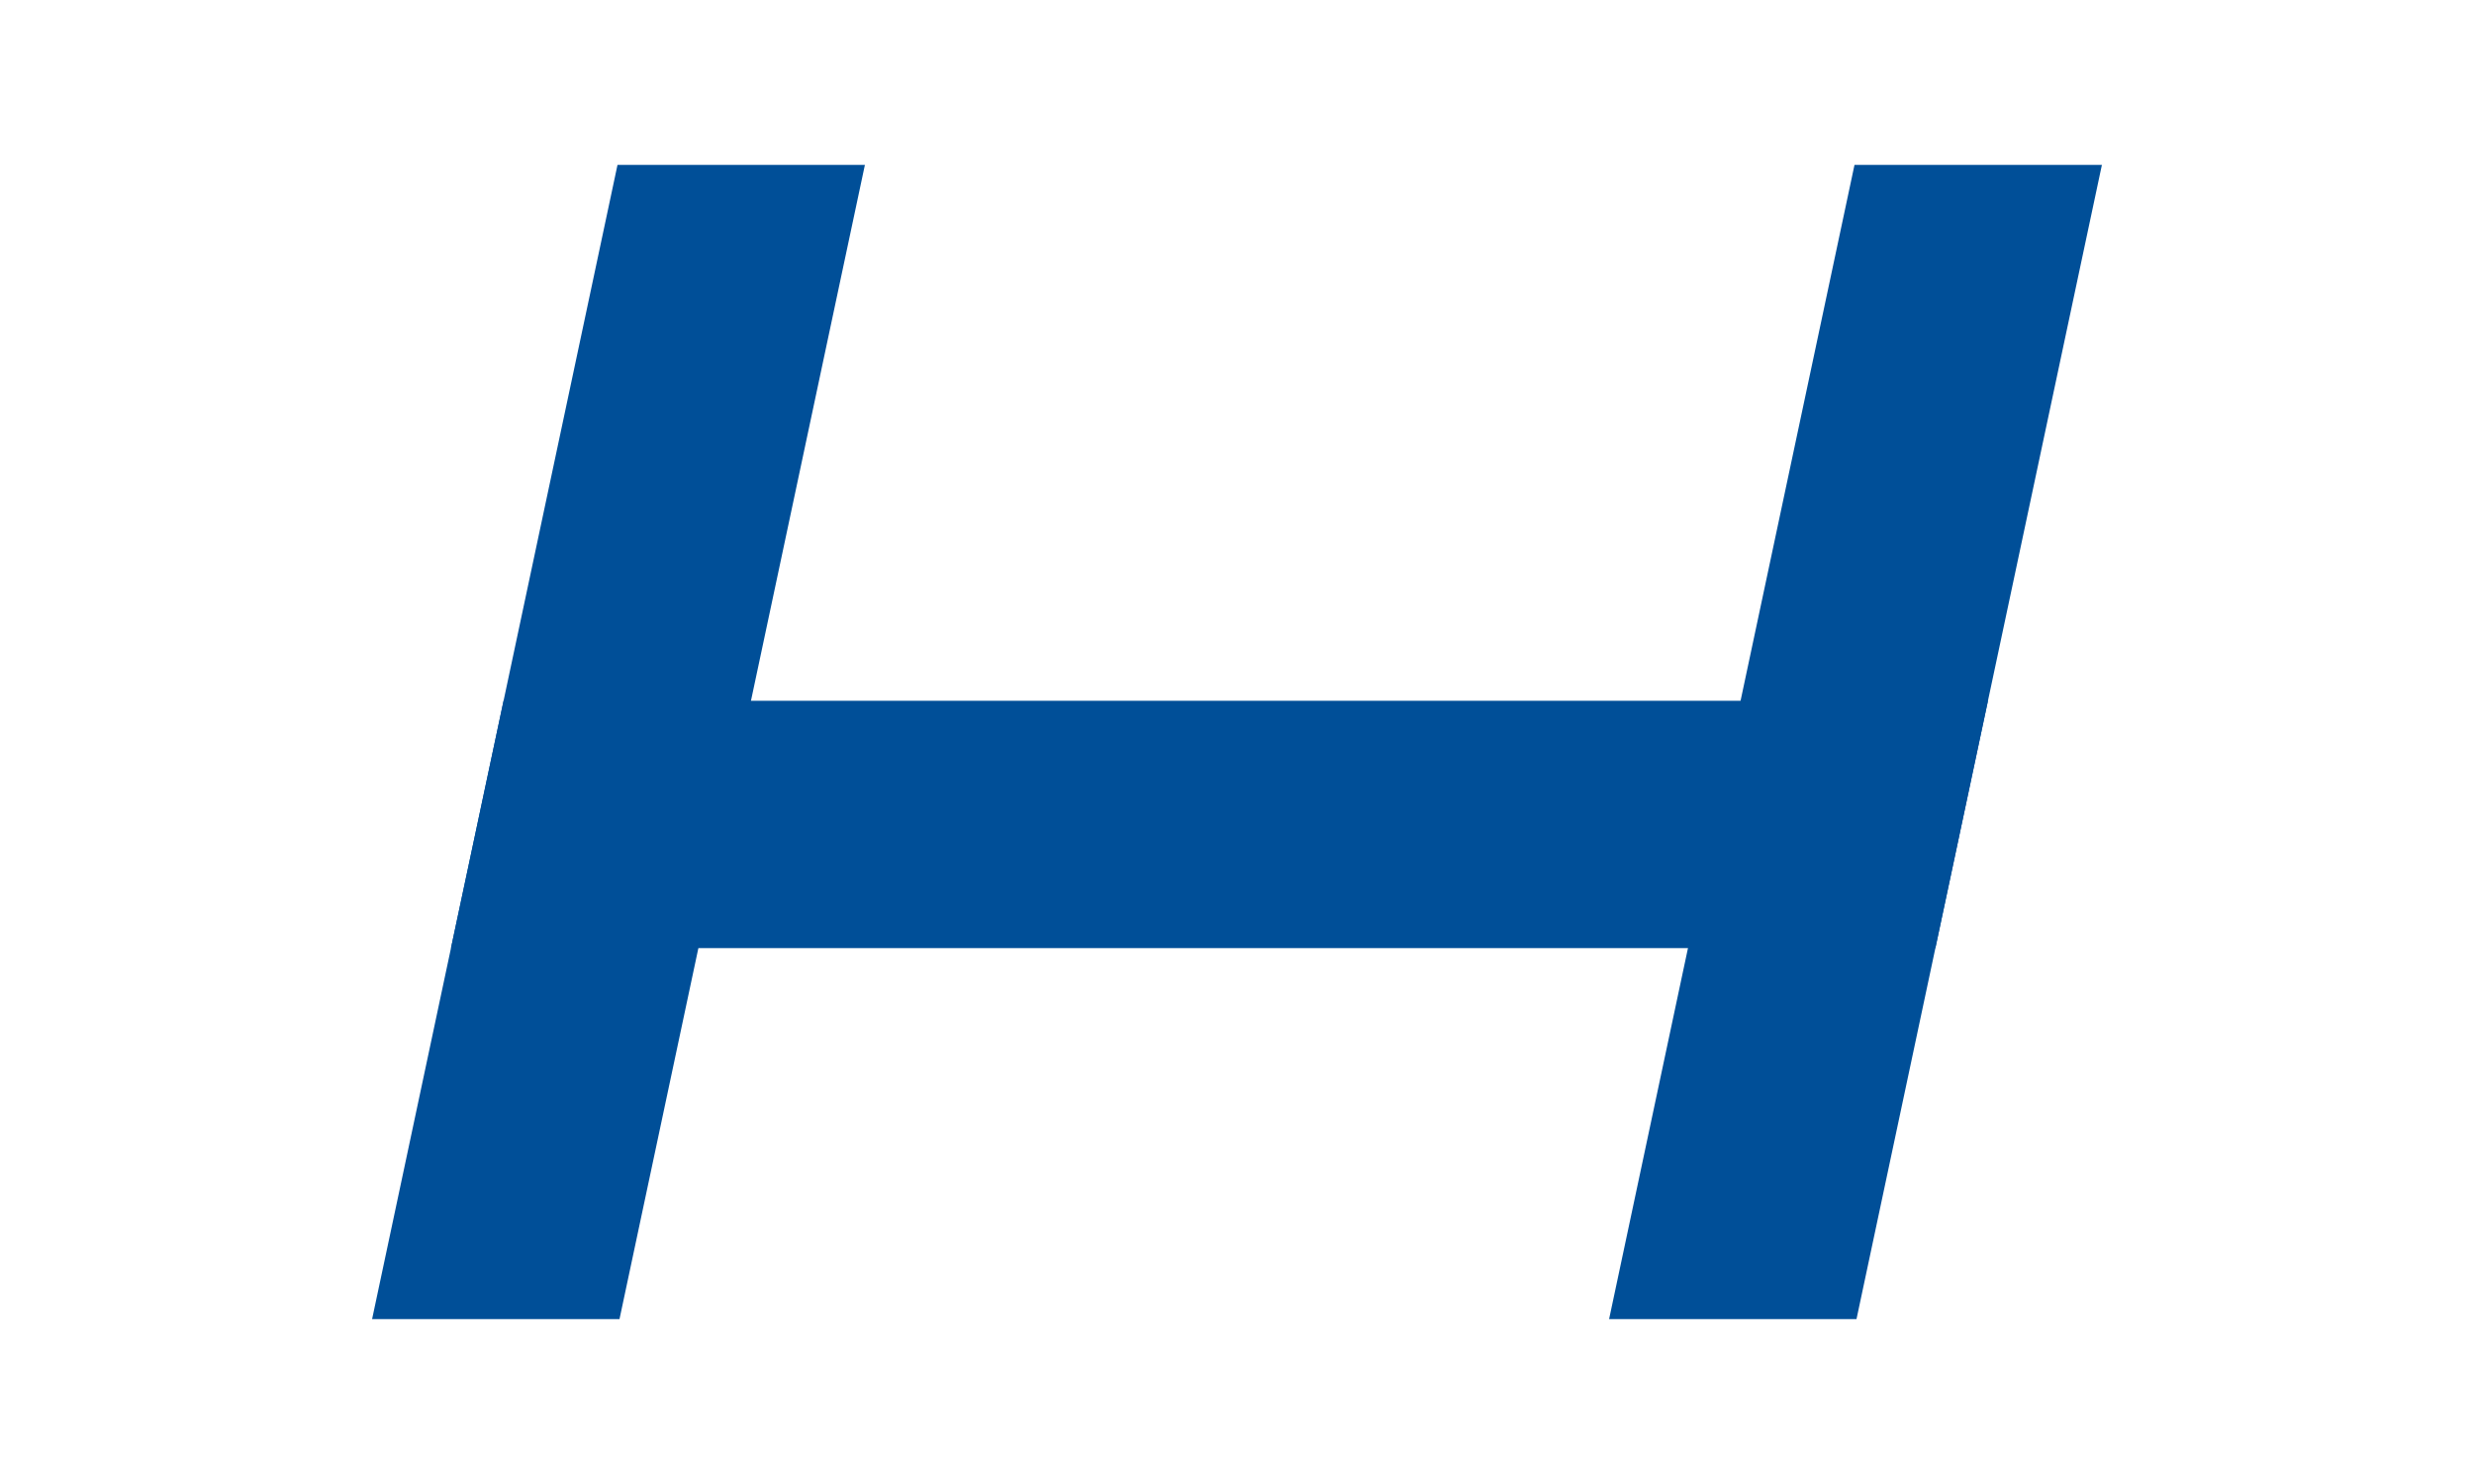
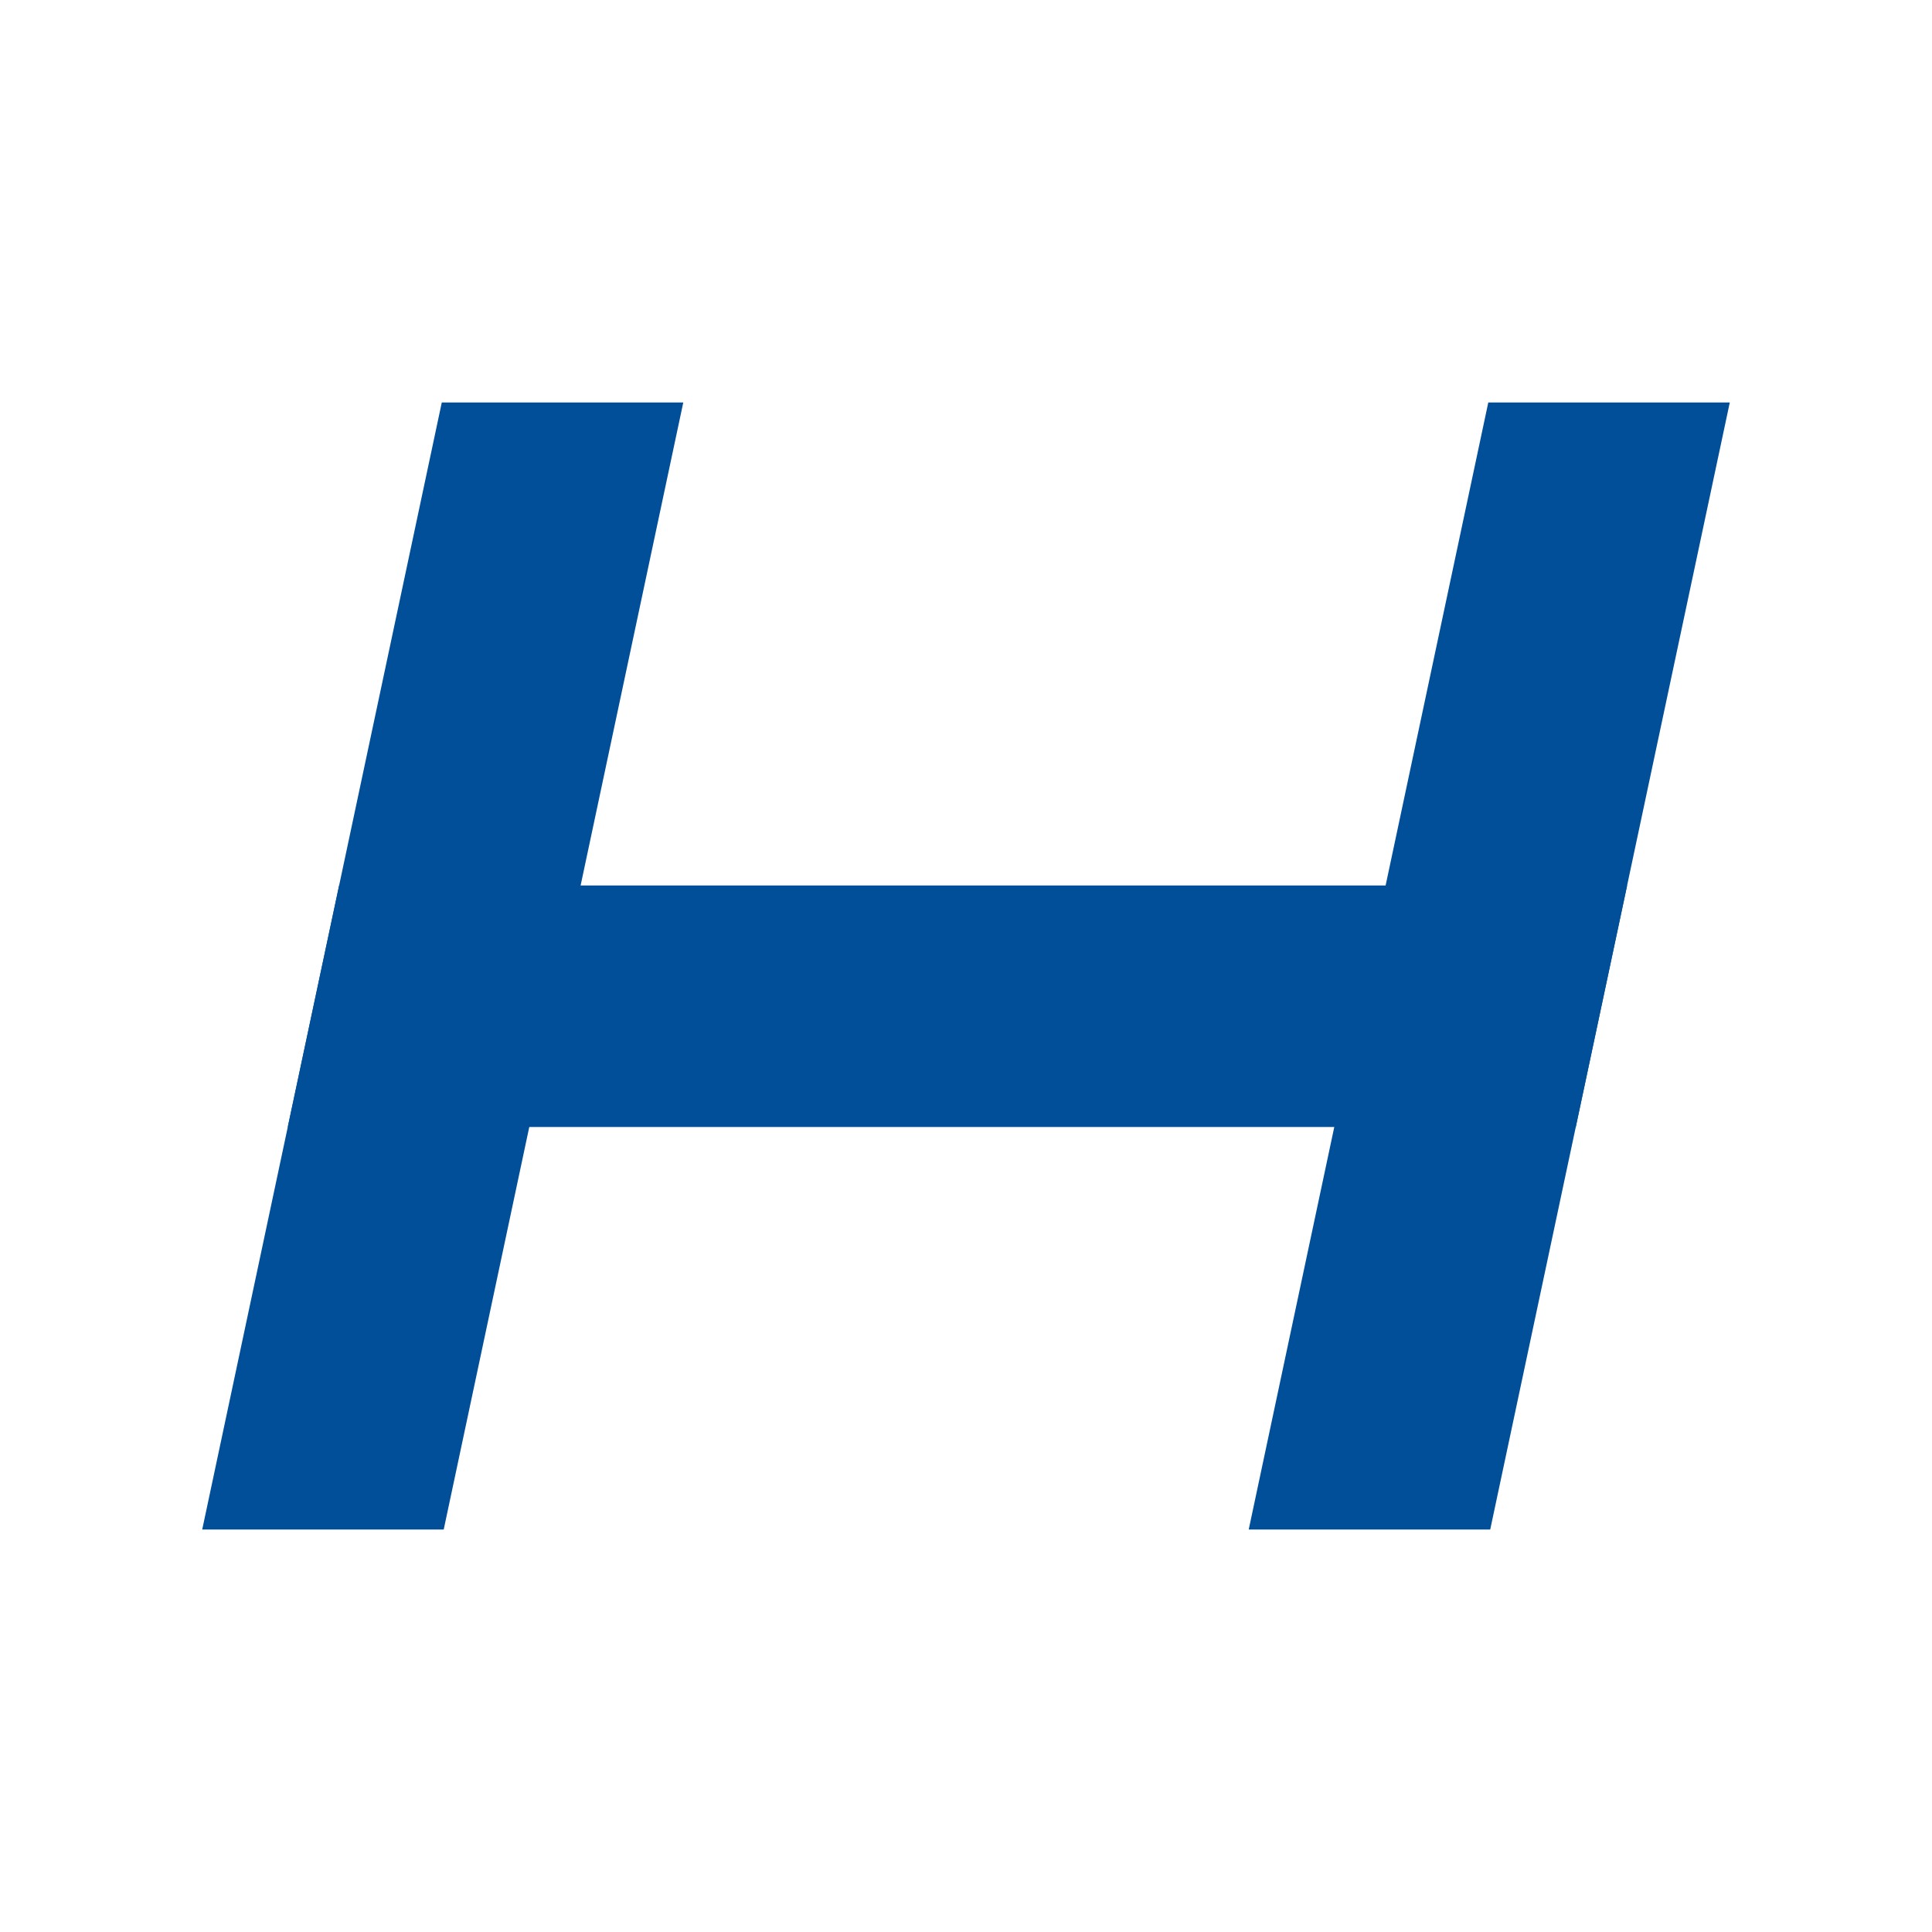
- <svg xmlns="http://www.w3.org/2000/svg" width="60" height="36" viewBox="0 0 60 36">
+ <svg xmlns="http://www.w3.org/2000/svg" width="24" height="24" viewBox="0 0 24 24">
  <style>
    @keyframes seqFade{0%,25%,100%{opacity:.2}12.5%{opacity:1}}
    .bL{animation:seqFade 1.8s ease-in-out 0s   infinite}
    .bM{animation:seqFade 1.8s ease-in-out 0.3s infinite}
    .bR{animation:seqFade 1.8s ease-in-out 0.6s infinite}
  </style>
-   <g transform="translate(30,18) skewX(-12) translate(-30,-18)">
-     <rect class="bL" x="12" y="4" width="6" height="28" fill="#004F98" />
-     <rect class="bM" x="12" y="17" width="36" height="6" fill="#004F98" />
-     <rect class="bR" x="42" y="4" width="6" height="28" fill="#004F98" />
+   <g transform="translate(12,12) skewX(-12) translate(-12,-12)">
+     <rect class="bL" x="4" y="5" width="3" height="14" fill="#004F98" />
+     <rect class="bM" x="4" y="11" width="16" height="3" fill="#004F98" />
+     <rect class="bR" x="17" y="5" width="3" height="14" fill="#004F98" />
  </g>
</svg>
